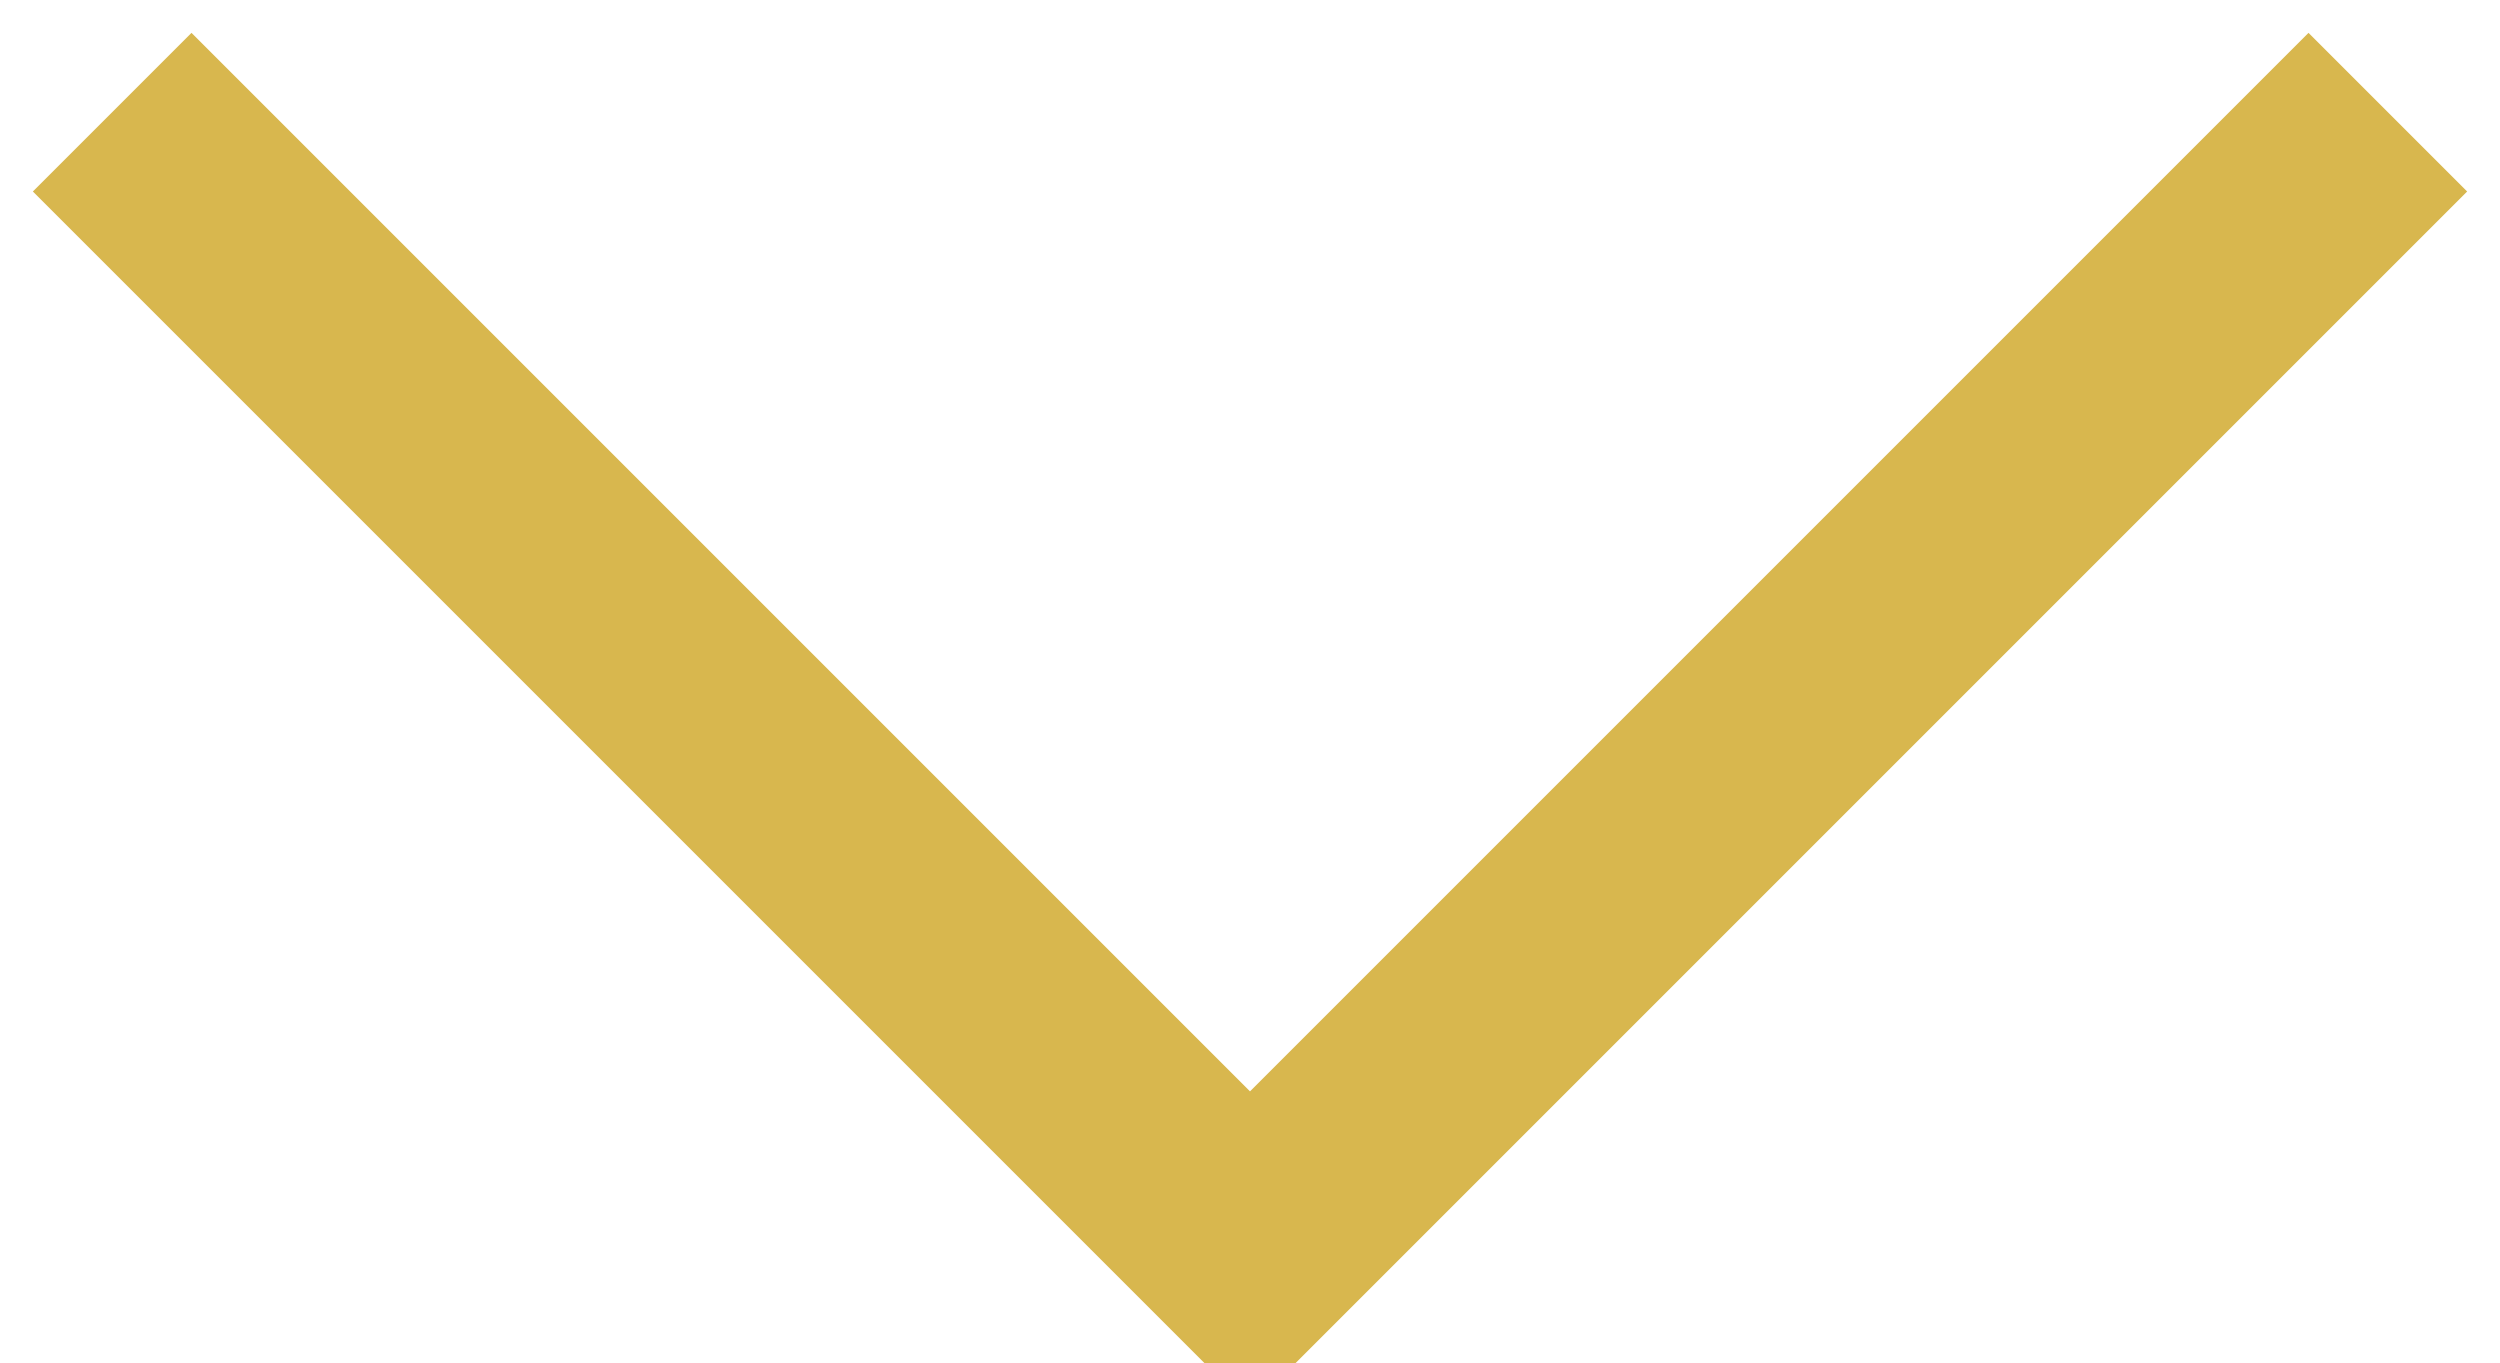
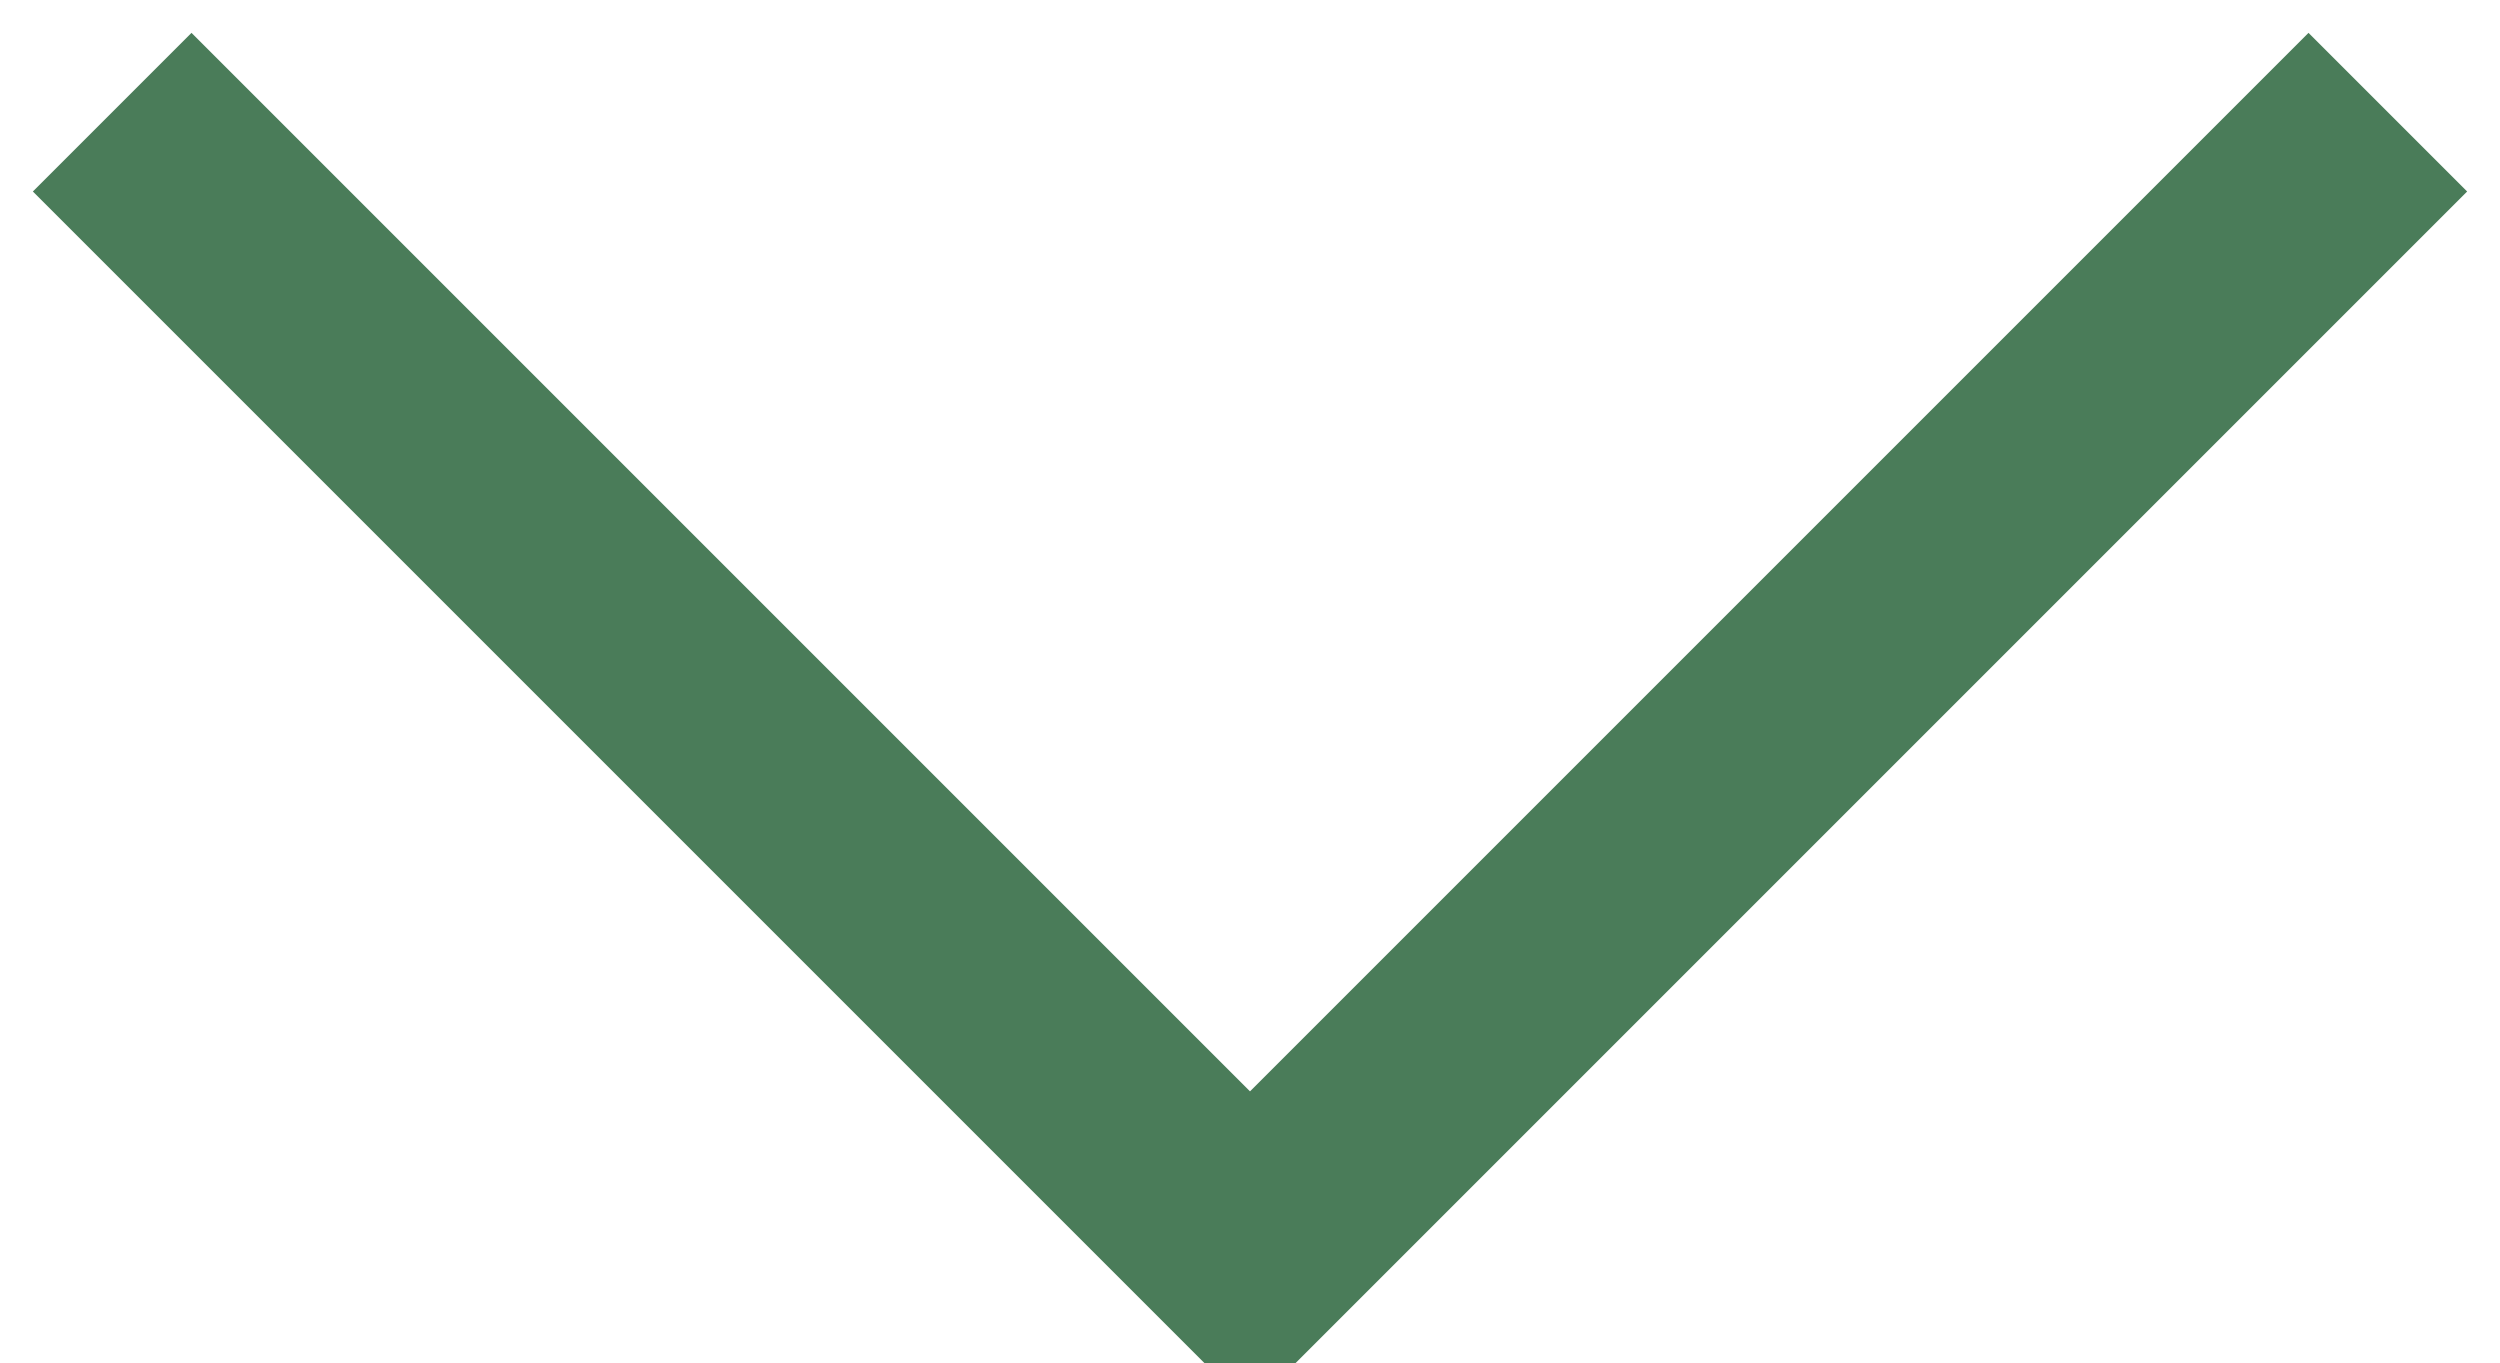
<svg xmlns="http://www.w3.org/2000/svg" viewBox="0 0 89.146 48.573">
  <defs>
-     <style>.a{fill:none;stroke:#d8b74e;stroke-miterlimit:10;stroke-width:8px;}</style>
+     <style>.a{fill:none;stroke:#4A7C59;stroke-miterlimit:10;stroke-width:8px;}</style>
  </defs>
  <polyline class="a" points="4 4 44.573 44.573 85.146 4" />
</svg>
